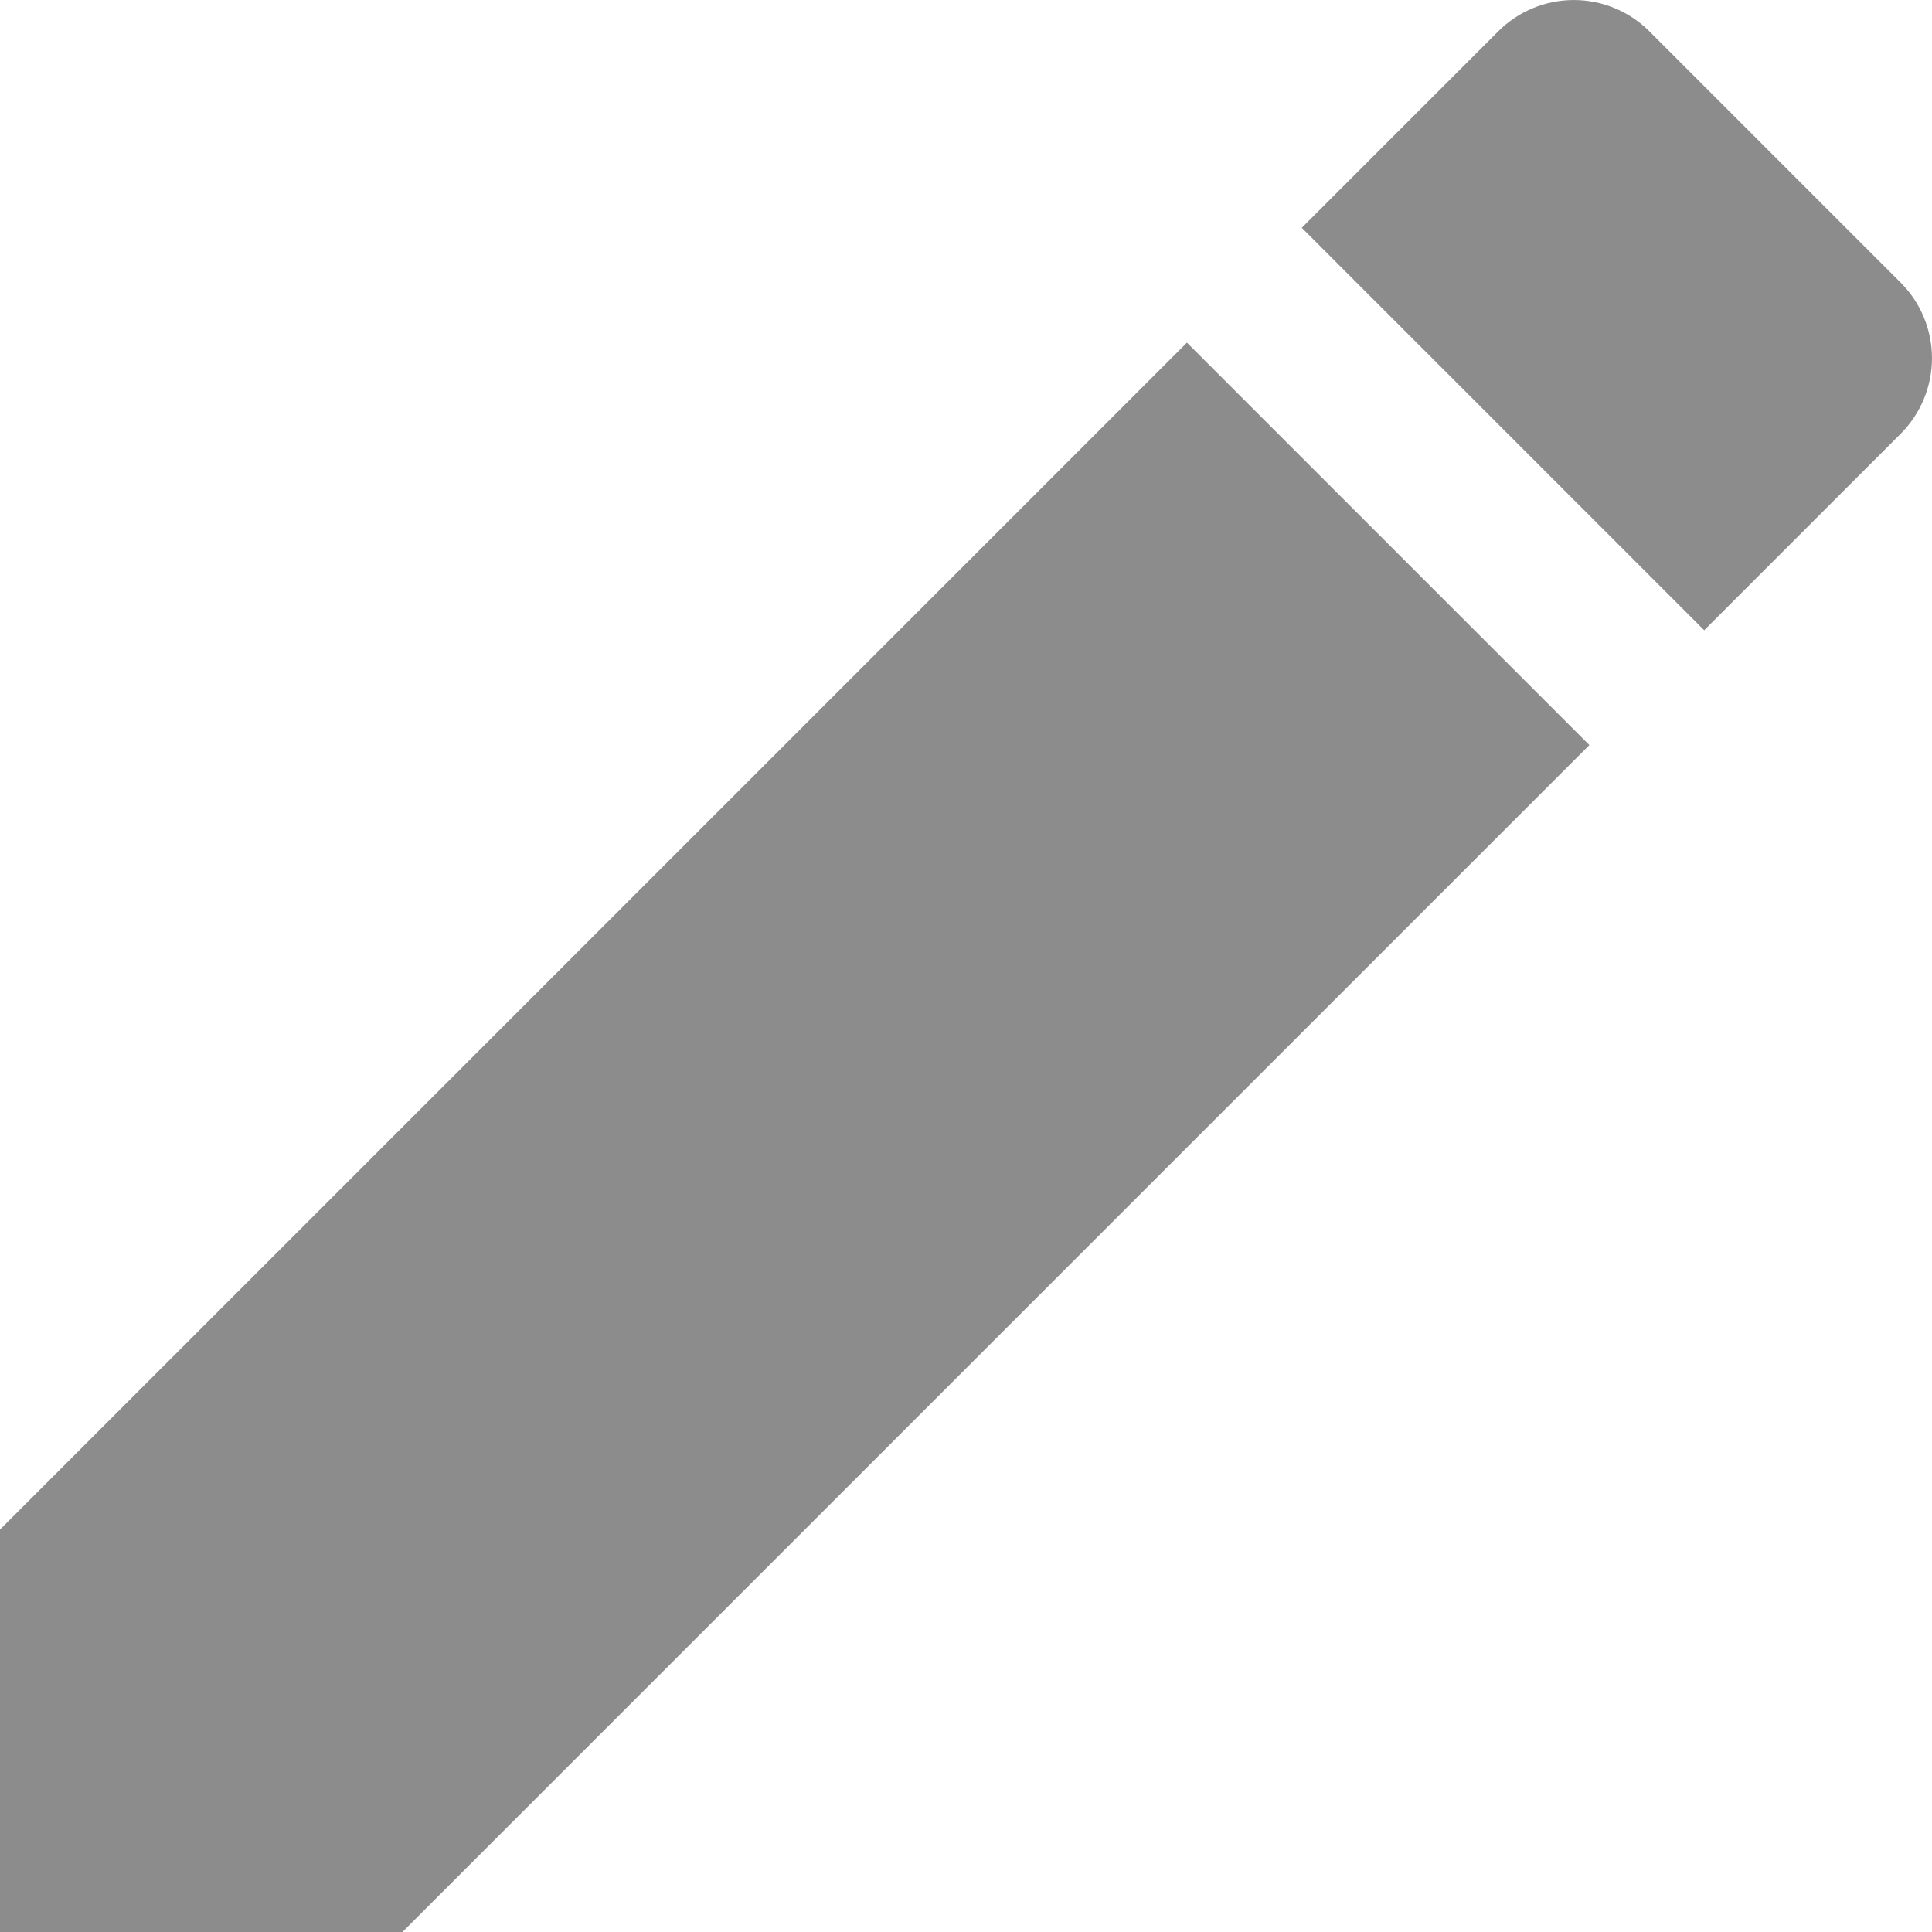
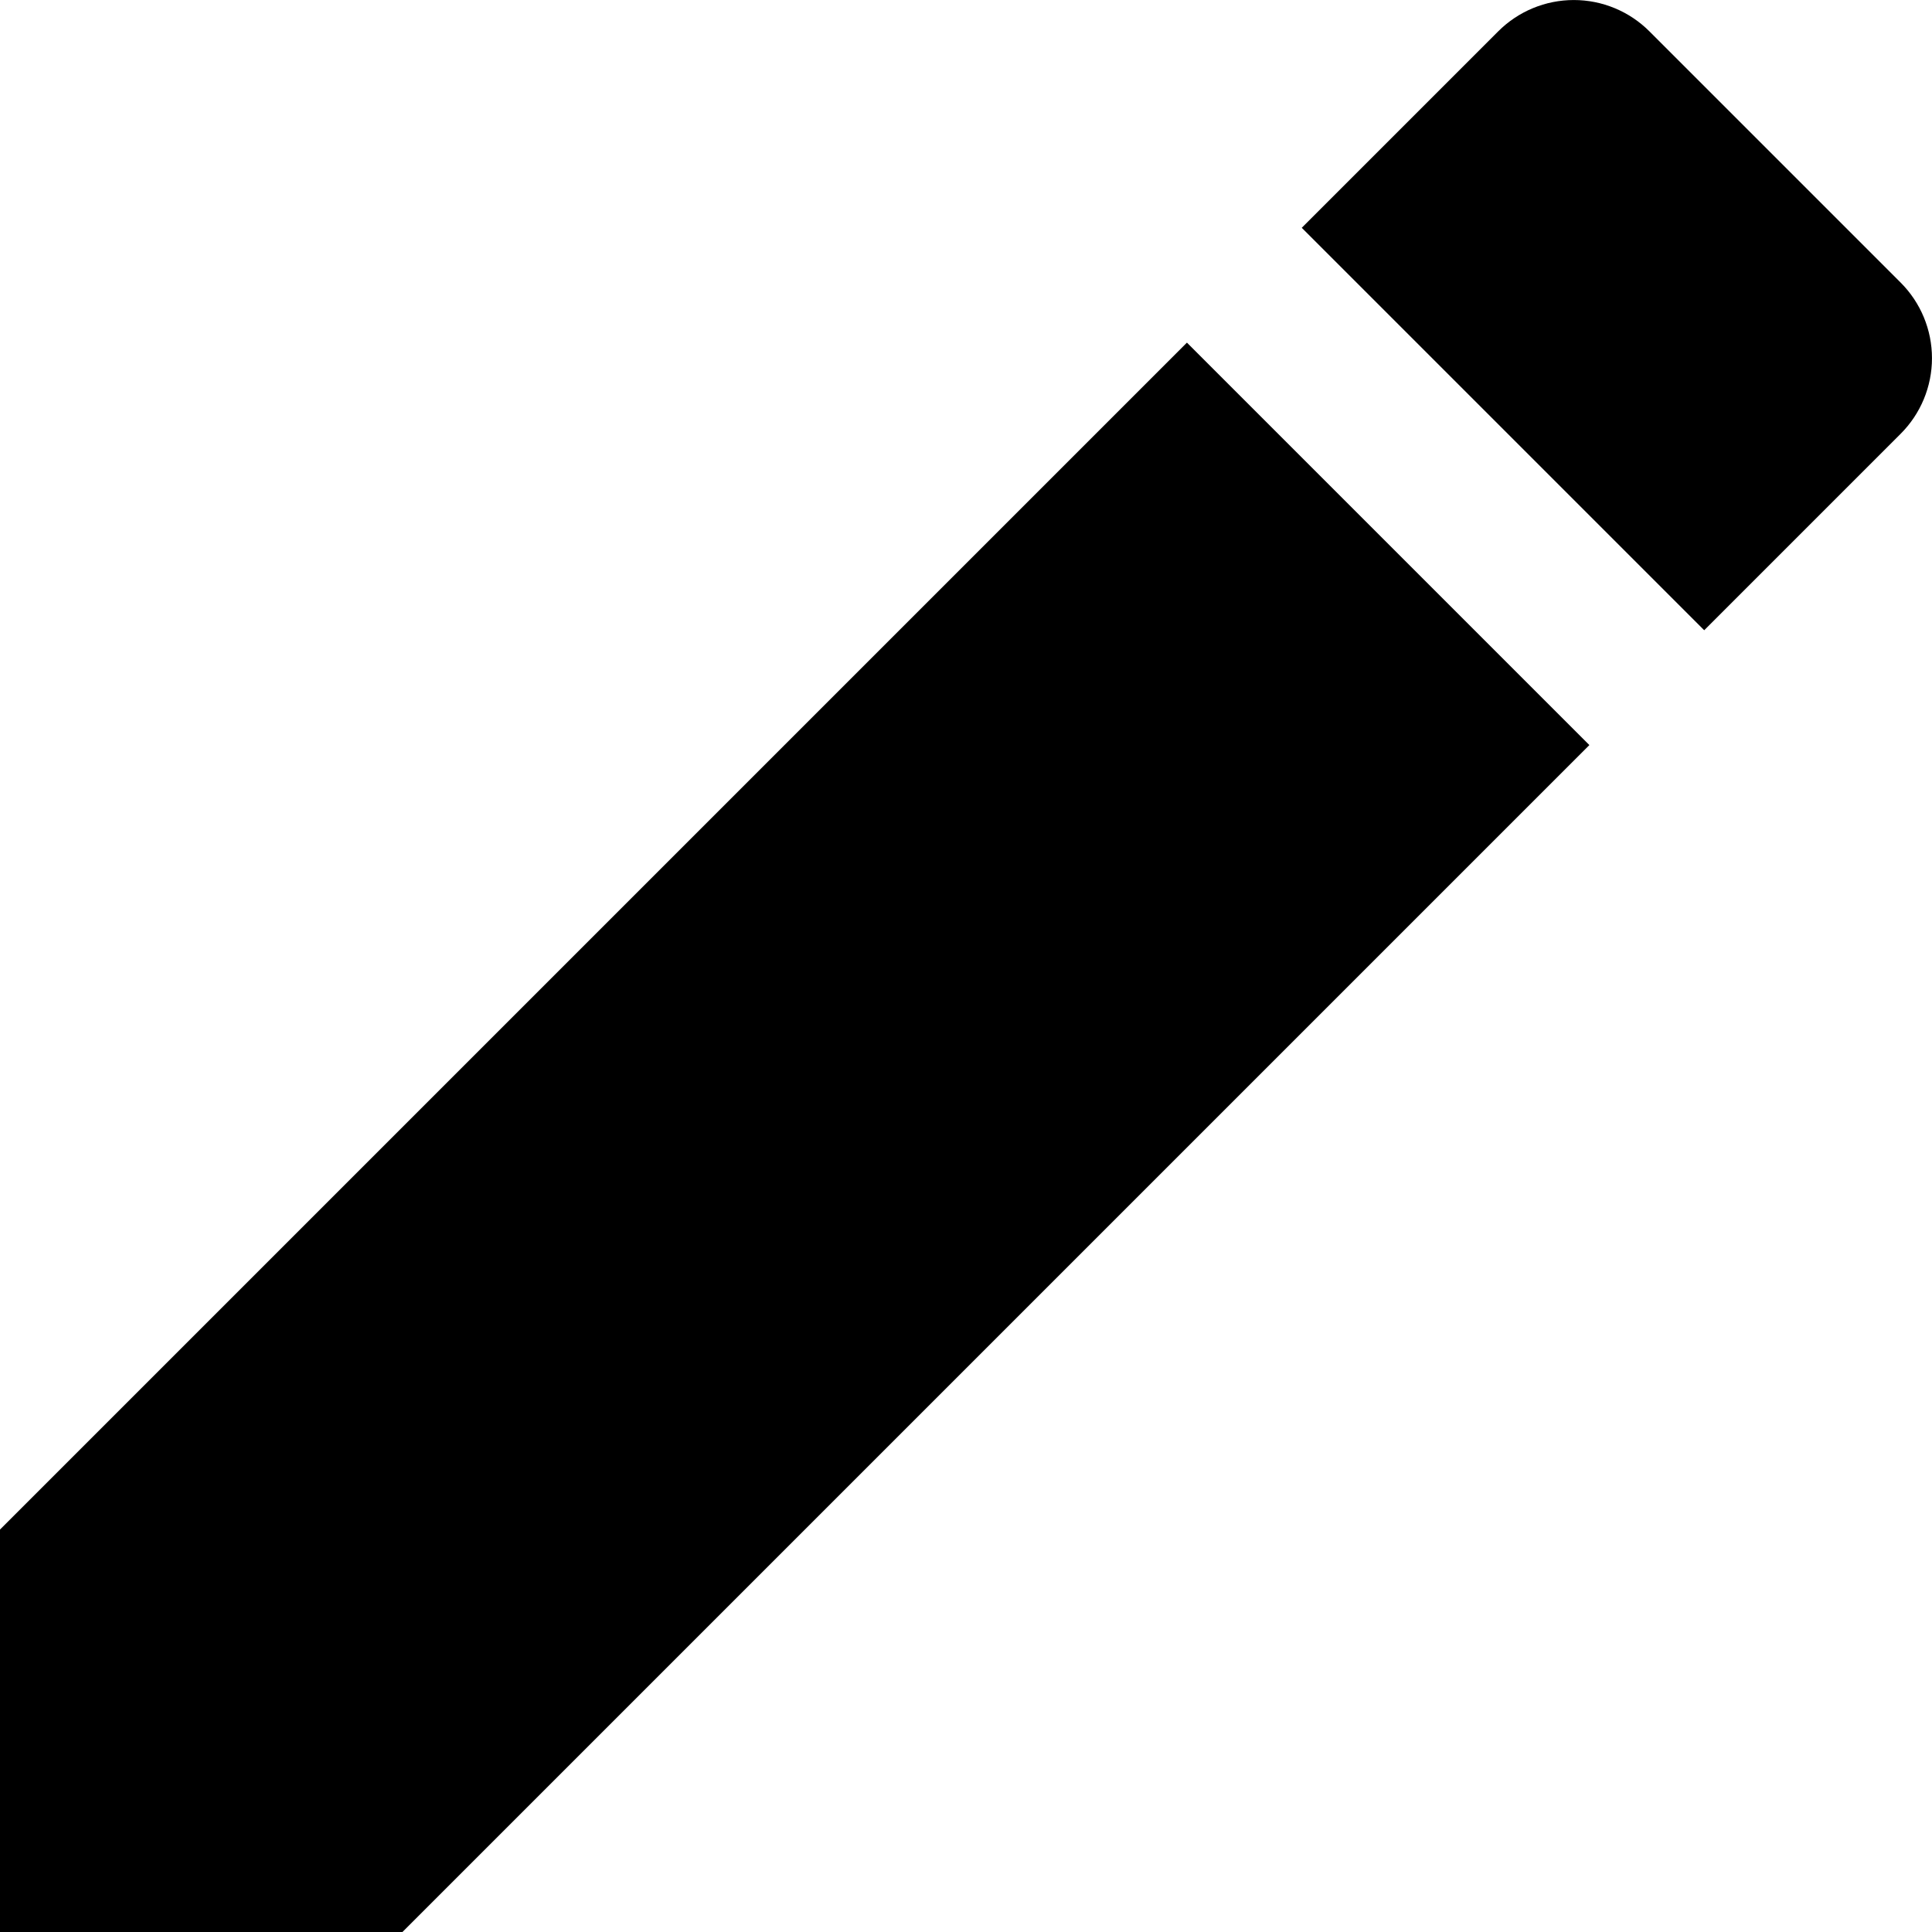
<svg xmlns="http://www.w3.org/2000/svg" width="27.004" height="27.004" viewBox="0 0 27.004 27.004">
  <defs>
-     <style>
-       .cls-1 {
-         fill: rgba(112,112,112,0.8);
-       }
-     </style>
+     
  </defs>
  <path id="Icon_material-edit" data-name="Icon material-edit" class="cls-1" d="M4.5,25.875V31.5h5.625l16.59-16.59L21.09,9.285ZM31.065,10.56a1.494,1.494,0,0,0,0-2.115l-3.51-3.51a1.494,1.494,0,0,0-2.115,0L22.695,7.68l5.625,5.625,2.745-2.745Z" transform="translate(-4.5 -4.496)" />
</svg>
